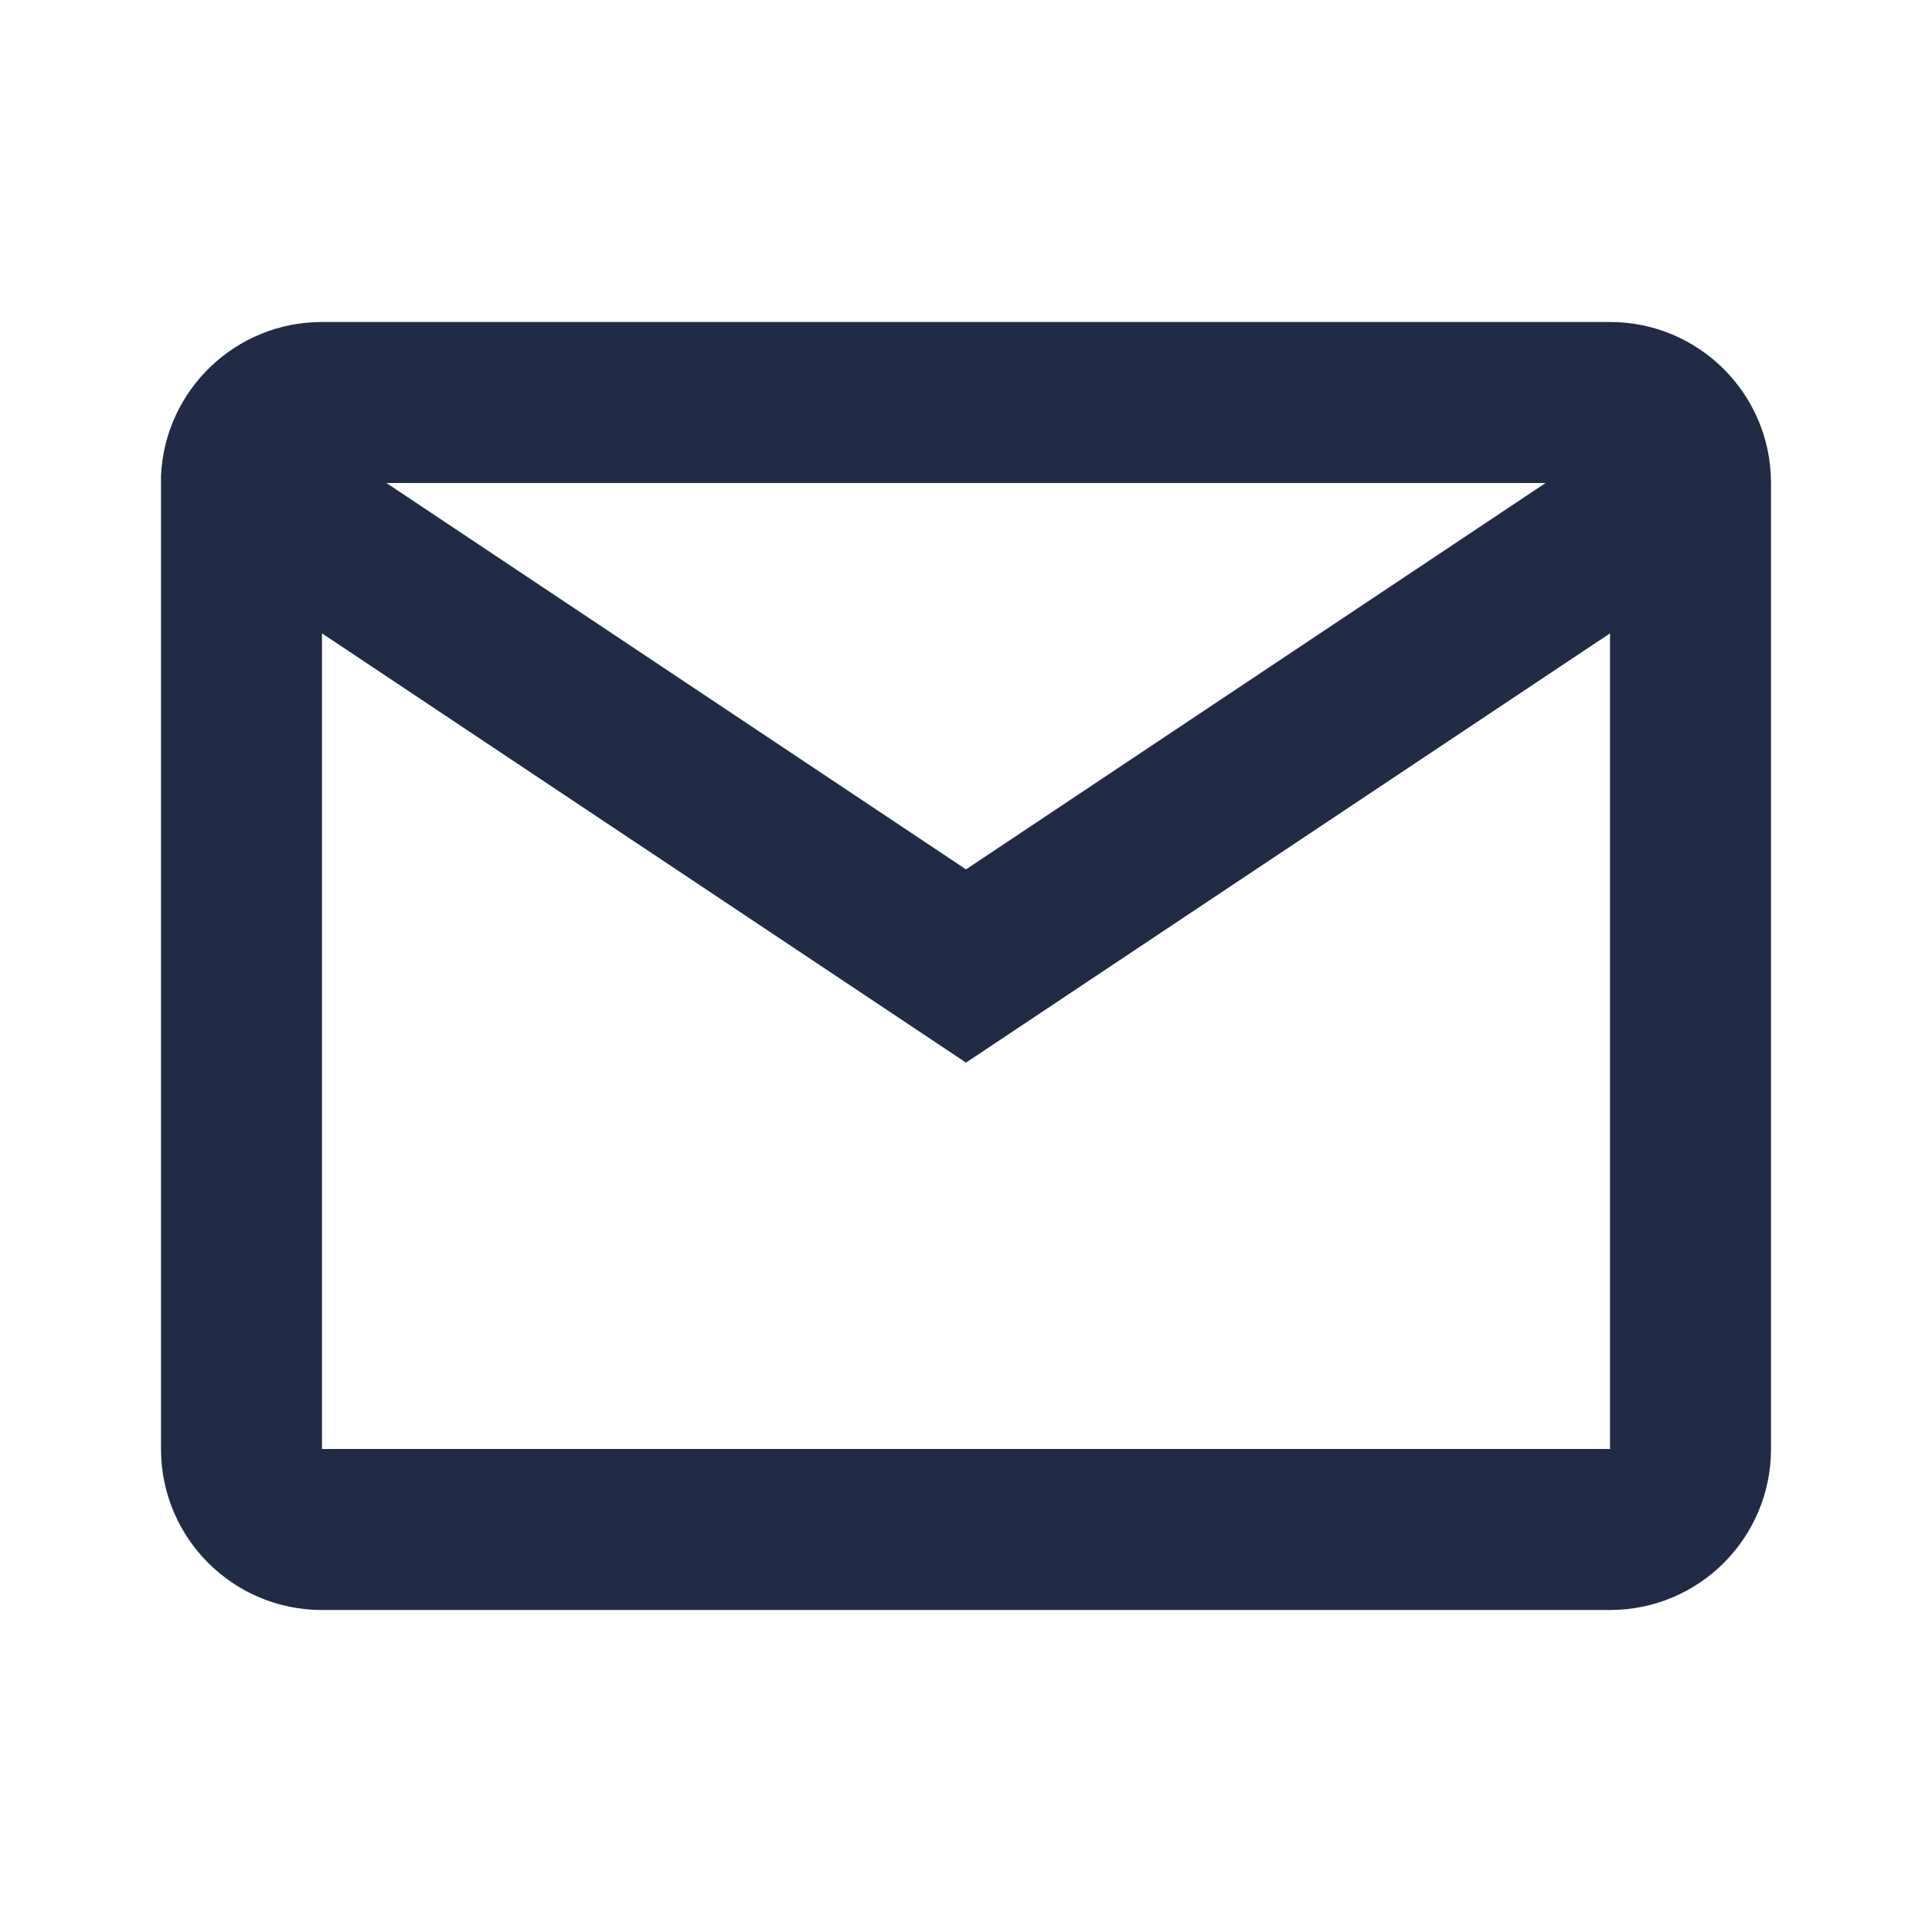
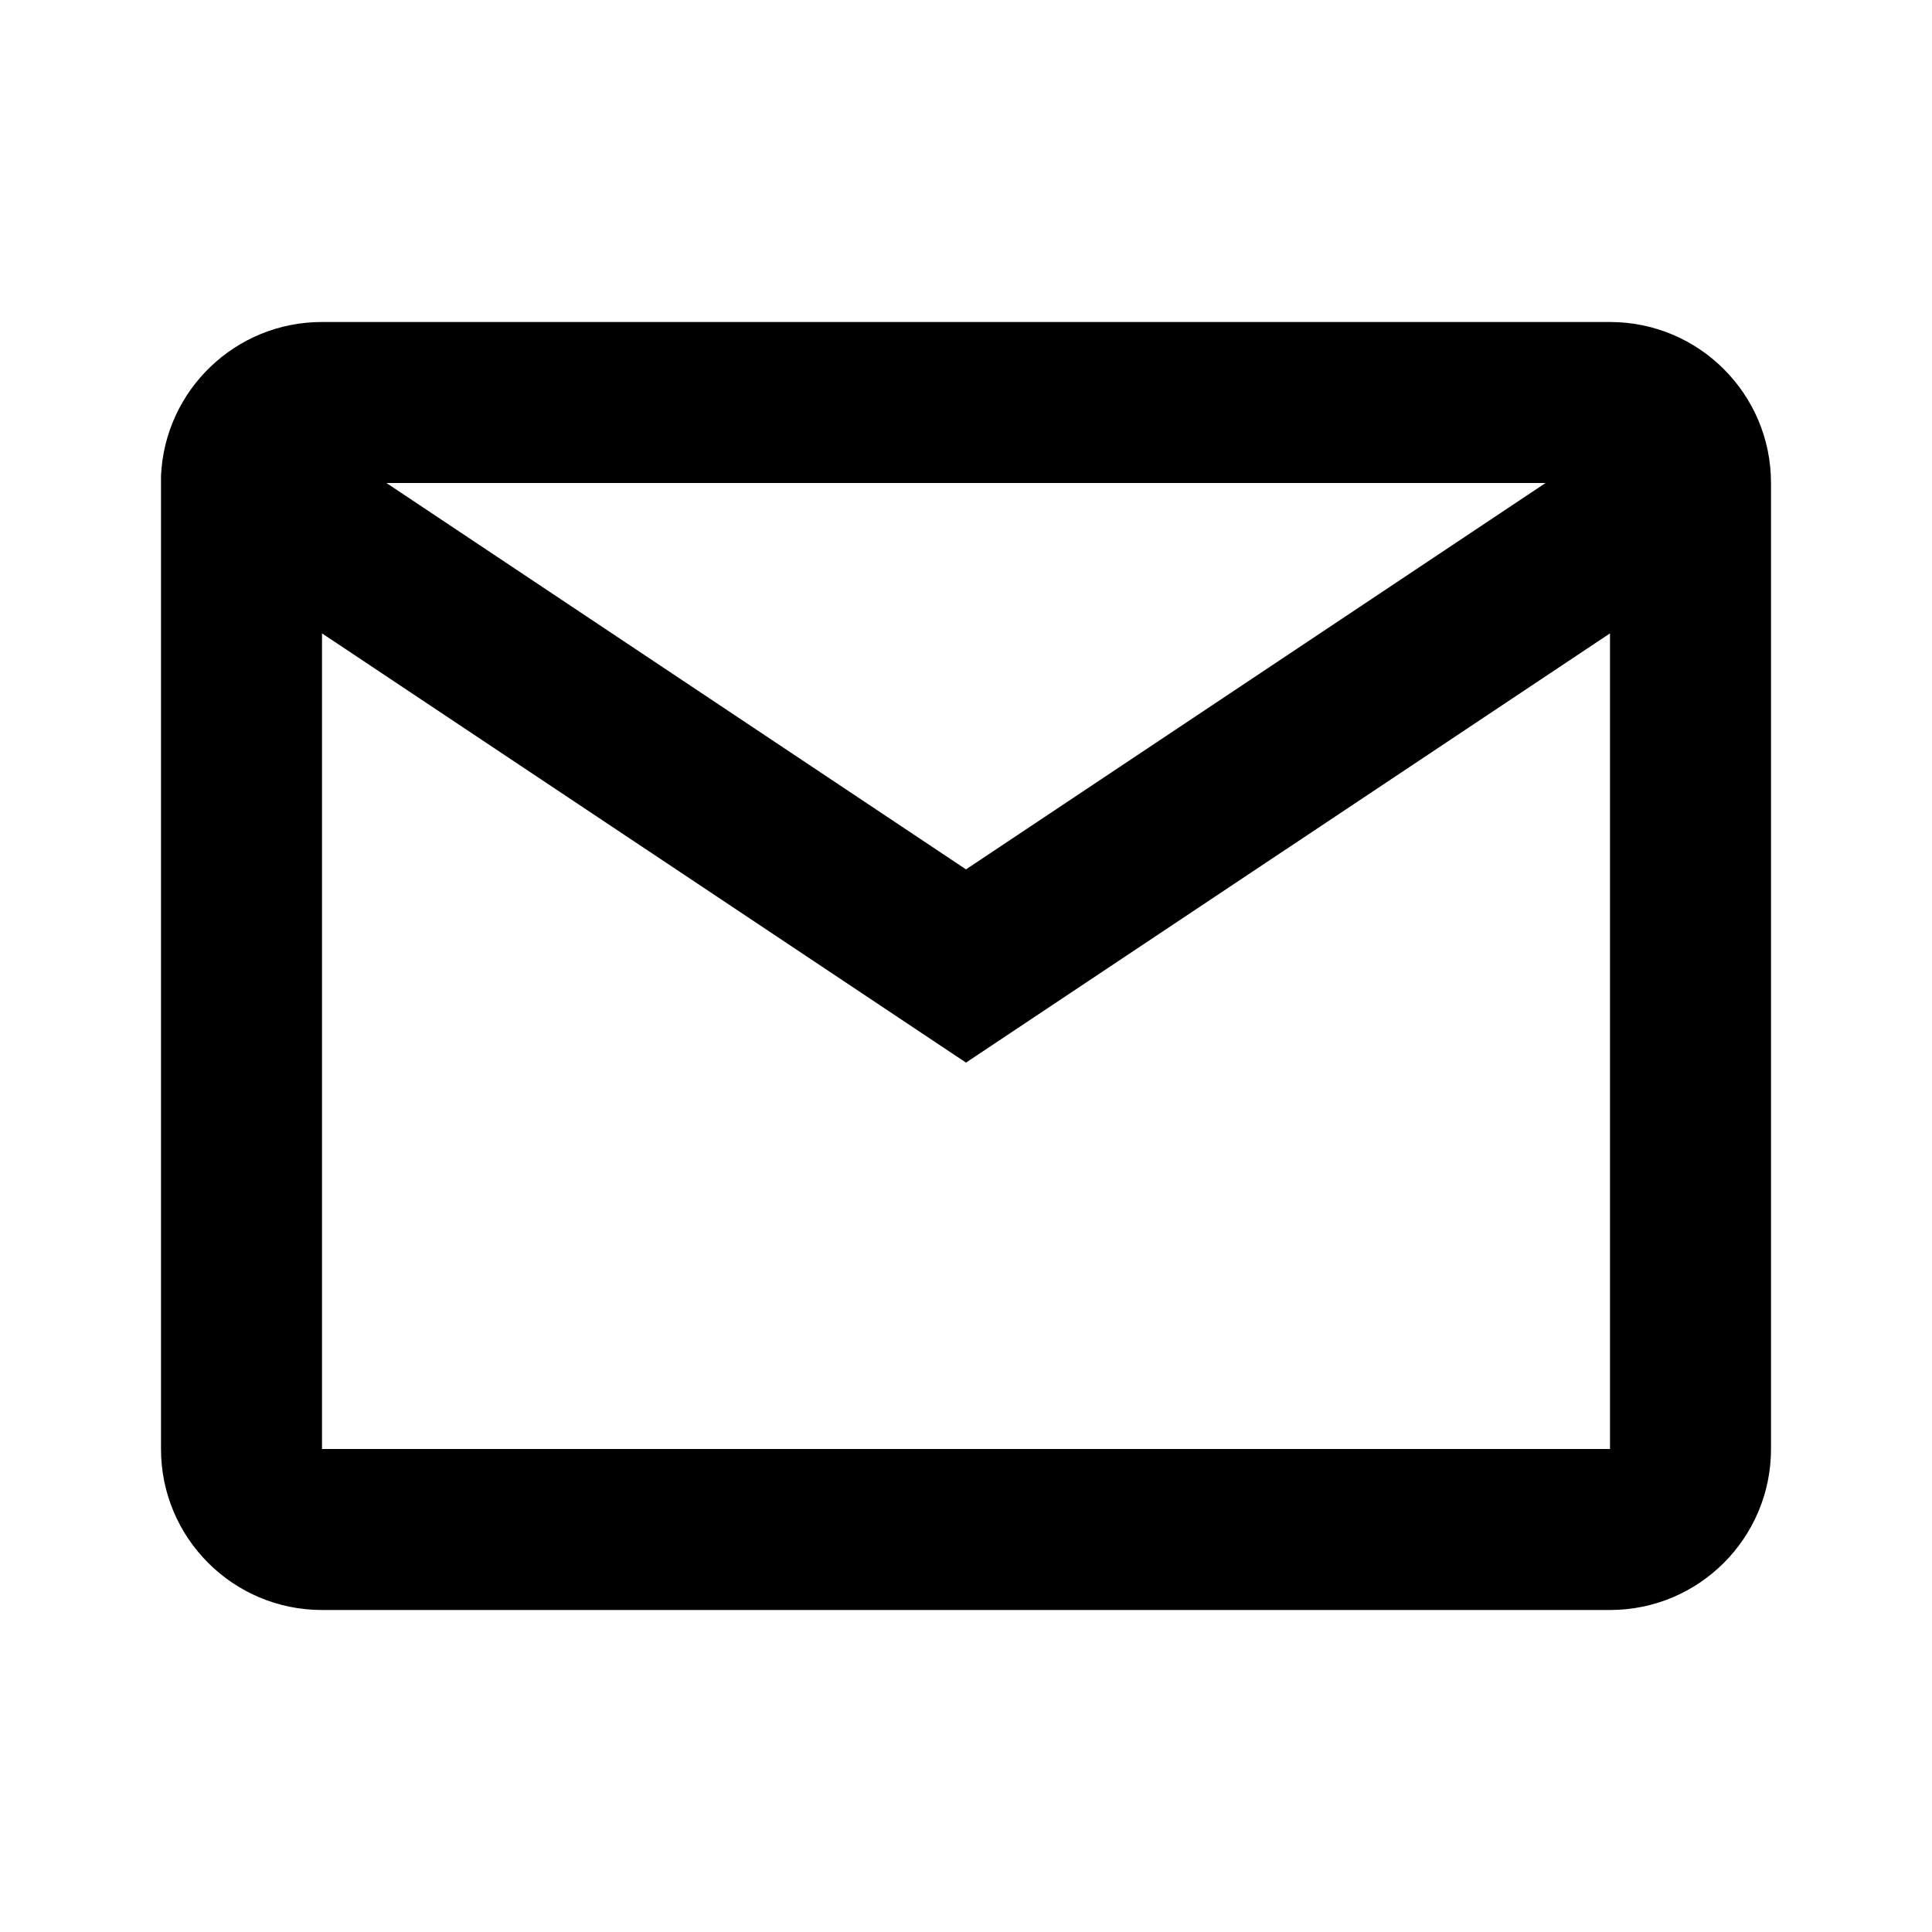
<svg xmlns="http://www.w3.org/2000/svg" width="24" height="24" viewBox="0 0 24 24" fill="none">
-   <path d="M20 20H4C2.895 20 2 19.105 2 18V5.913C2.047 4.843 2.929 3.999 4 4H20C21.105 4 22 4.895 22 6V18C22 19.105 21.105 20 20 20ZM4 7.868V18H20V7.868L12 13.2L4 7.868ZM4.8 6L12 10.8L19.2 6H4.8Z" fill="#222B45" />
+   <path d="M20 20H4C2.895 20 2 19.105 2 18V5.913C2.047 4.843 2.929 3.999 4 4H20C21.105 4 22 4.895 22 6V18C22 19.105 21.105 20 20 20ZM4 7.868V18H20V7.868L12 13.2L4 7.868ZM4.8 6L12 10.8L19.2 6H4.8Z" fill="black" />
</svg>
